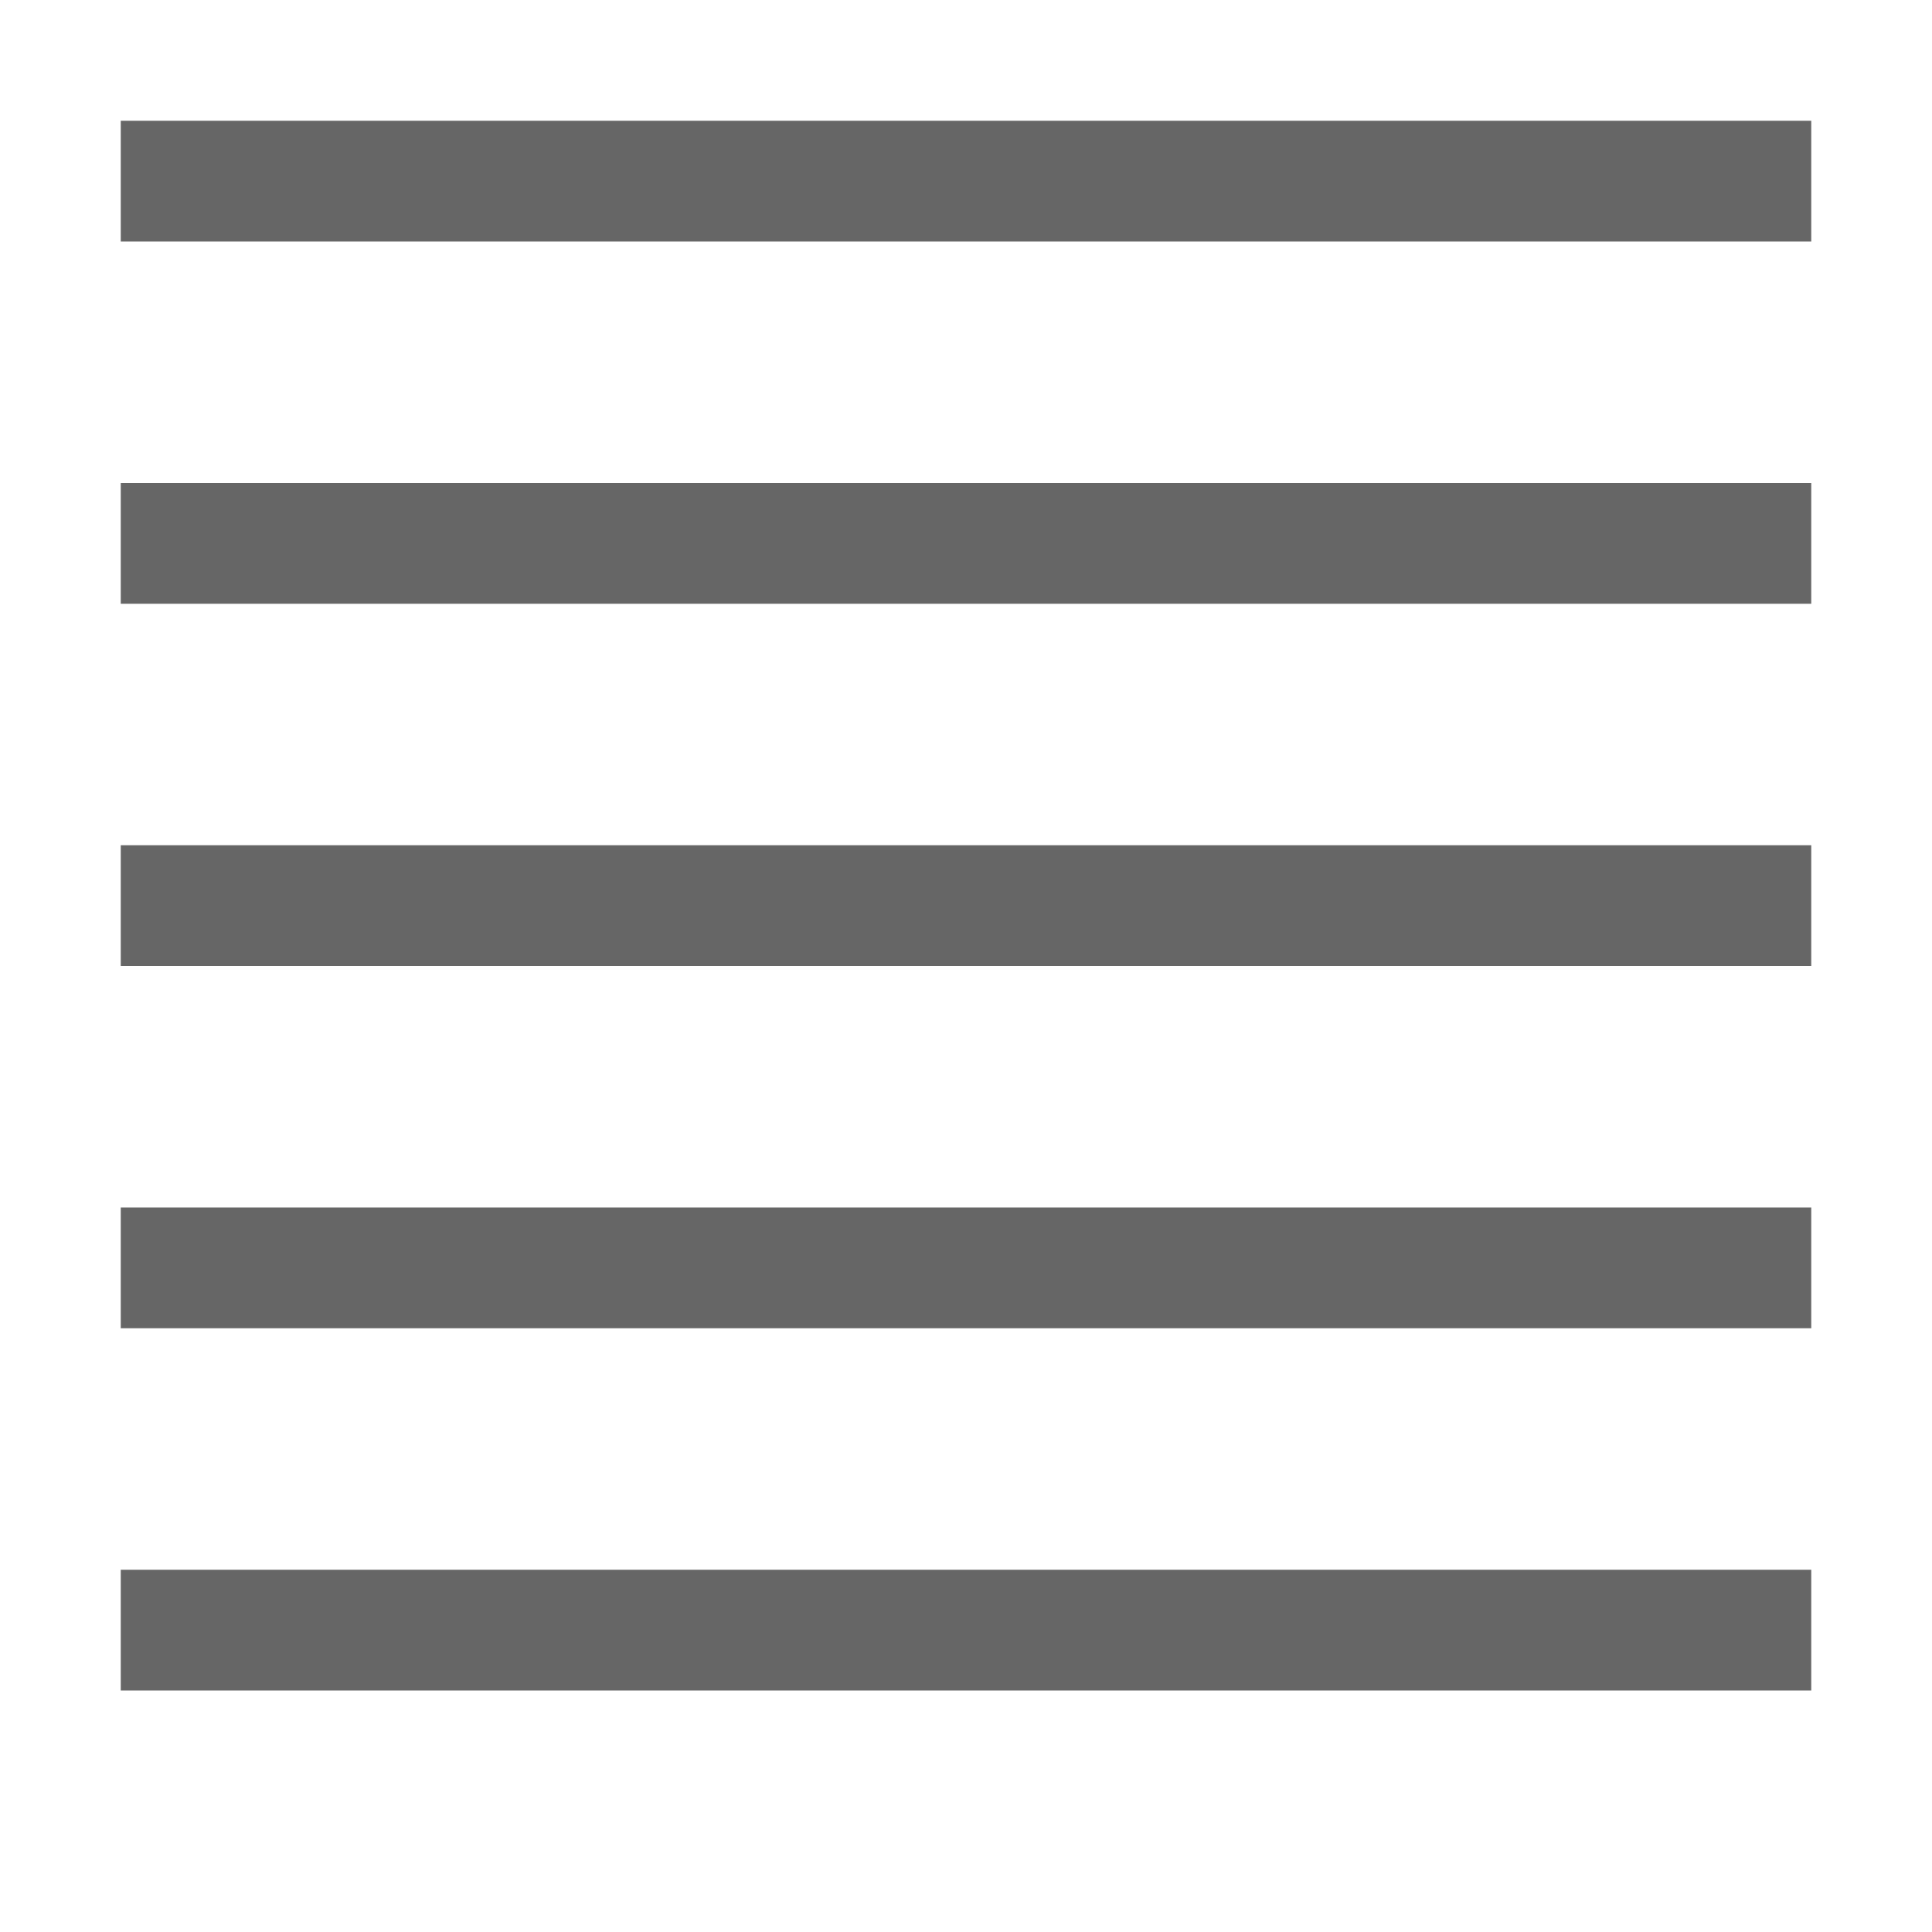
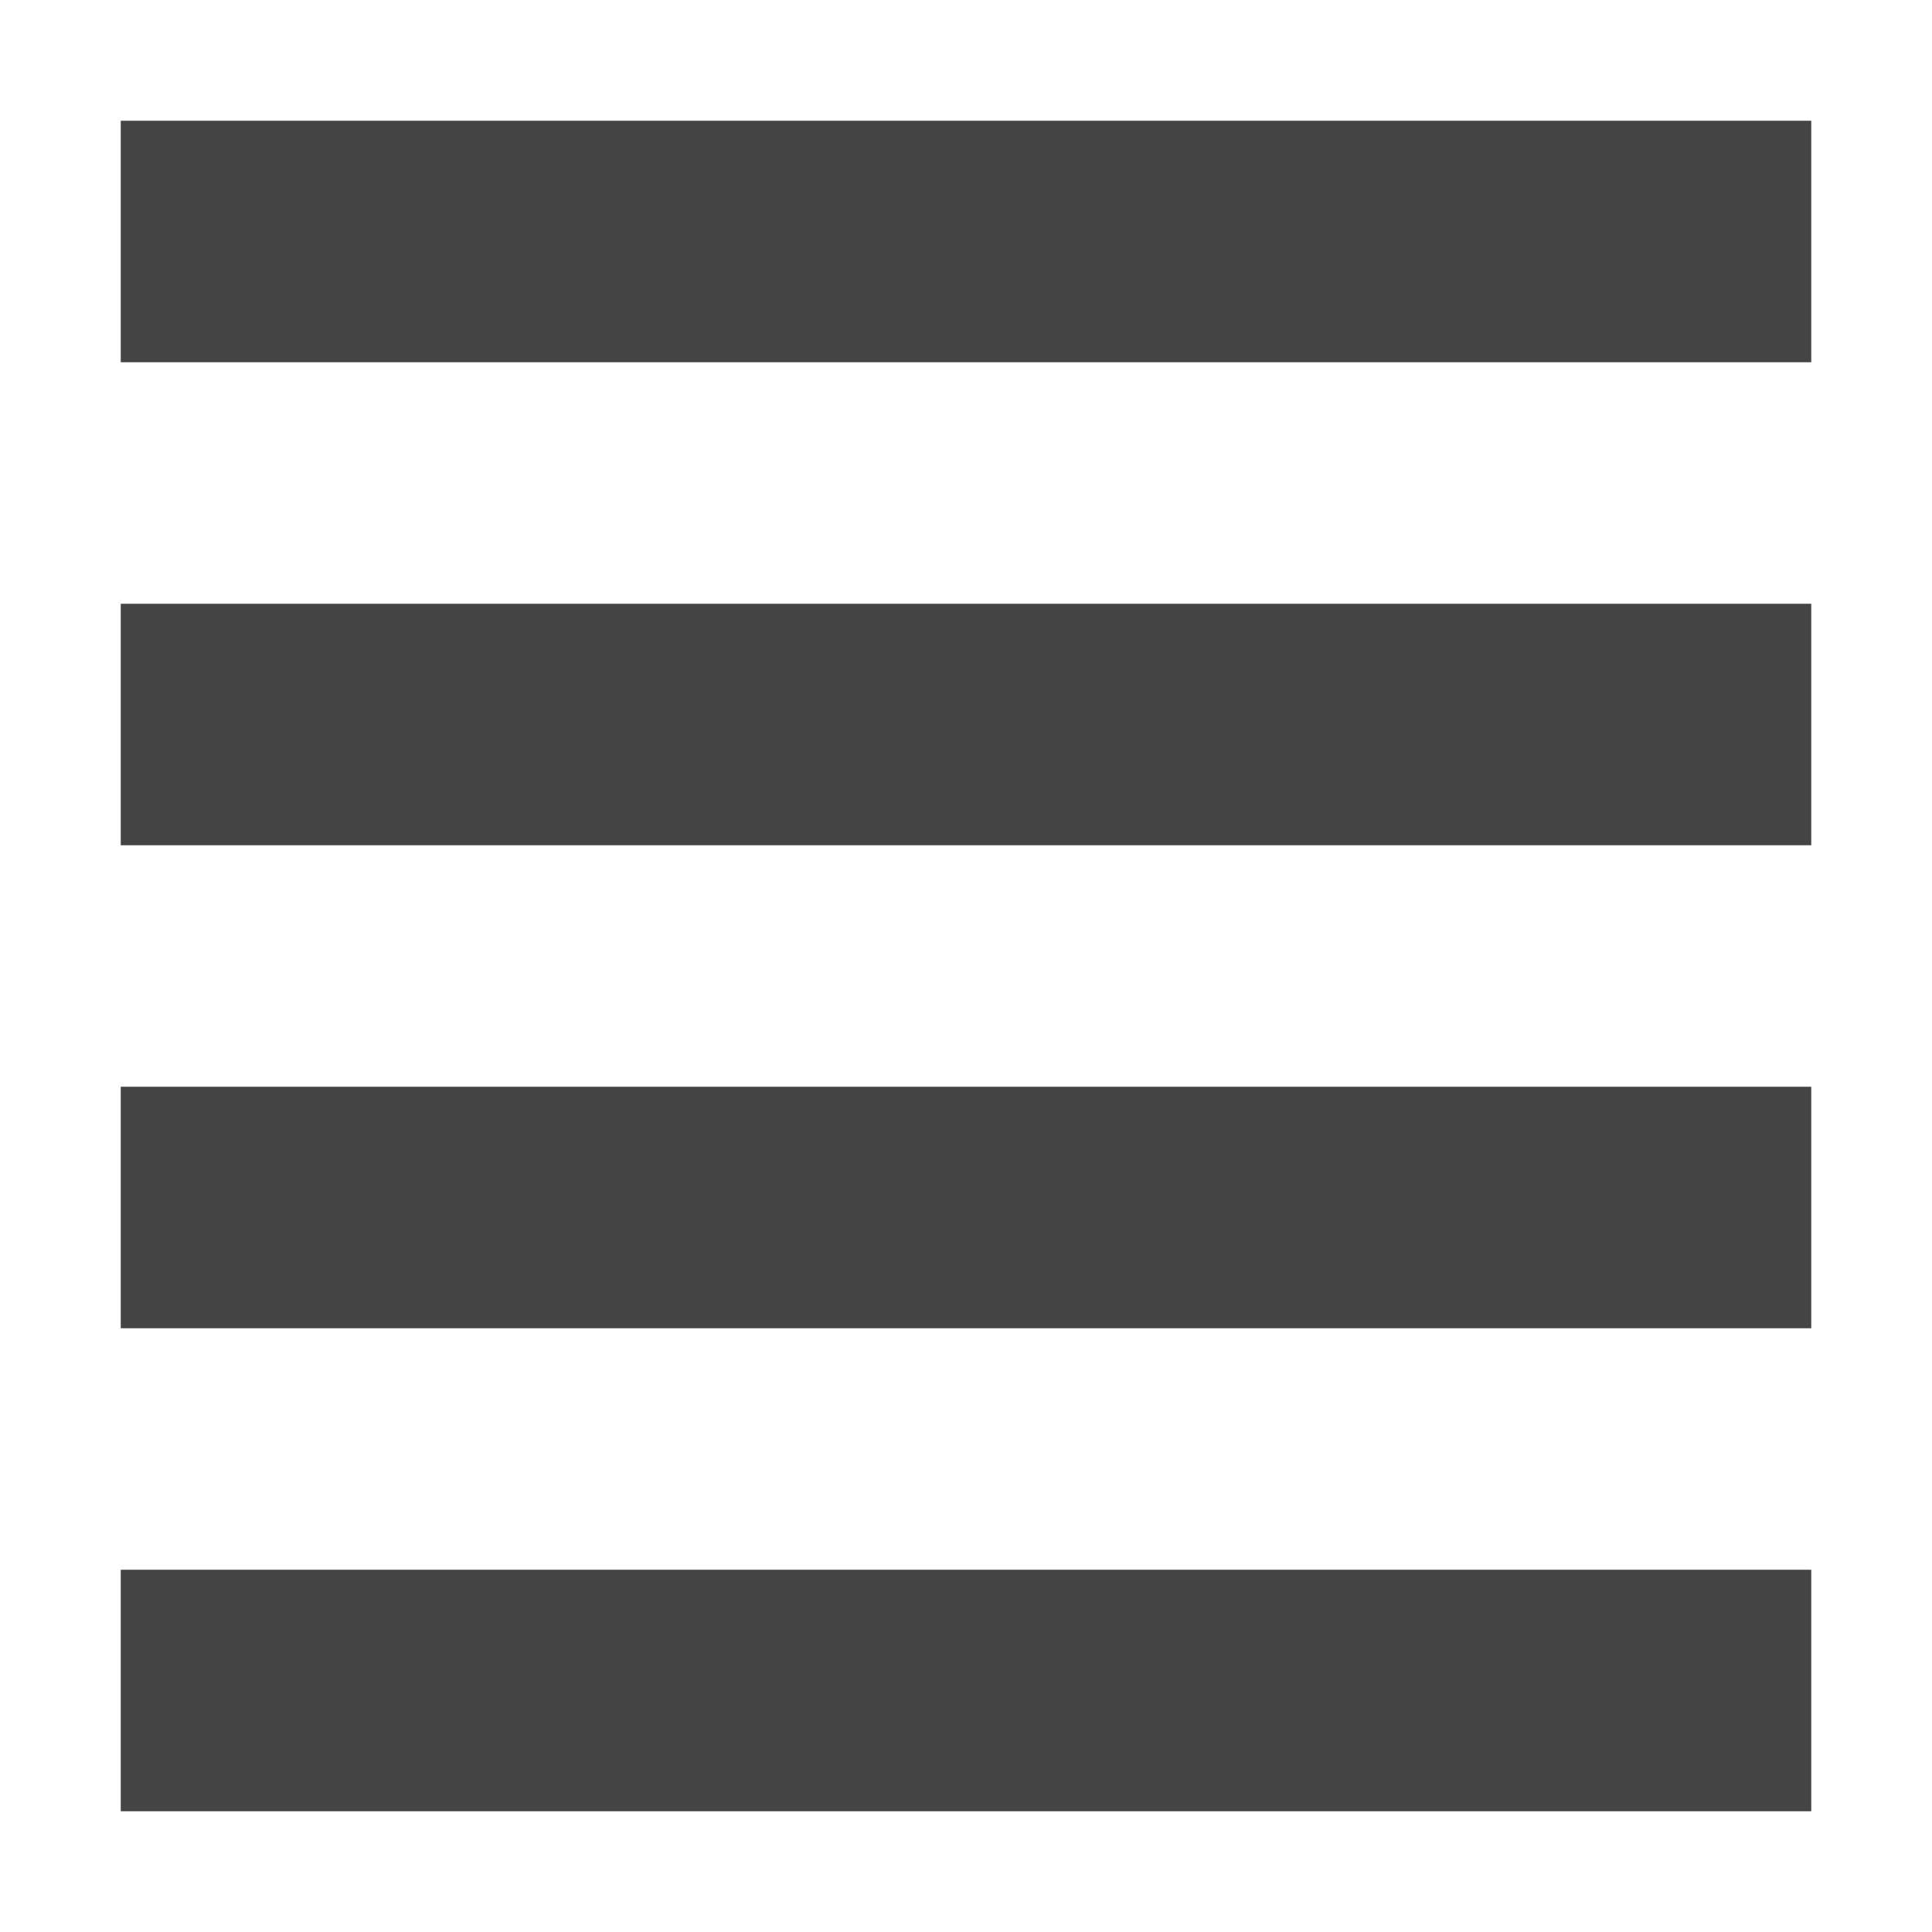
- <svg xmlns="http://www.w3.org/2000/svg" height="16" width="16">
-   <g color="#bebebe" transform="translate(-633 -77)">
-     <rect fill="#666" height="1" overflow="visible" style="marker:none" width="14" x="634" y="78" />
-     <rect fill="#666" height="1" overflow="visible" style="marker:none" width="14" x="634" y="81" />
-     <rect fill="#666" height="1" overflow="visible" style="marker:none" width="14" x="634" y="87" />
-     <rect fill="#666" height="1" overflow="visible" style="marker:none" width="14" x="634" y="90" />
-     <rect fill="#666" height="1" overflow="visible" style="marker:none" width="14" x="634" y="84" />
-   </g>
+ <svg xmlns="http://www.w3.org/2000/svg" width="16" height="16" version="1.1">
+   <defs>
+     <style id="current-color-scheme" type="text/css">
+    .ColorScheme-Text { color:#444444; } .ColorScheme-Highlight { color:#4285f4; } .ColorScheme-NeutralText { color:#ff9800; } .ColorScheme-PositiveText { color:#4caf50; } .ColorScheme-NegativeText { color:#f44336; }
+   </style>
+   </defs>
+   <path style="fill:currentColor" class="ColorScheme-Text" d="M 1,1 V 3 H 15 V 1 Z M 1,5 V 7 H 15 V 5 Z M 1,9 V 11 H 15 V 9 Z M 1,13 V 15 H 15 V 13 Z" />
</svg>
